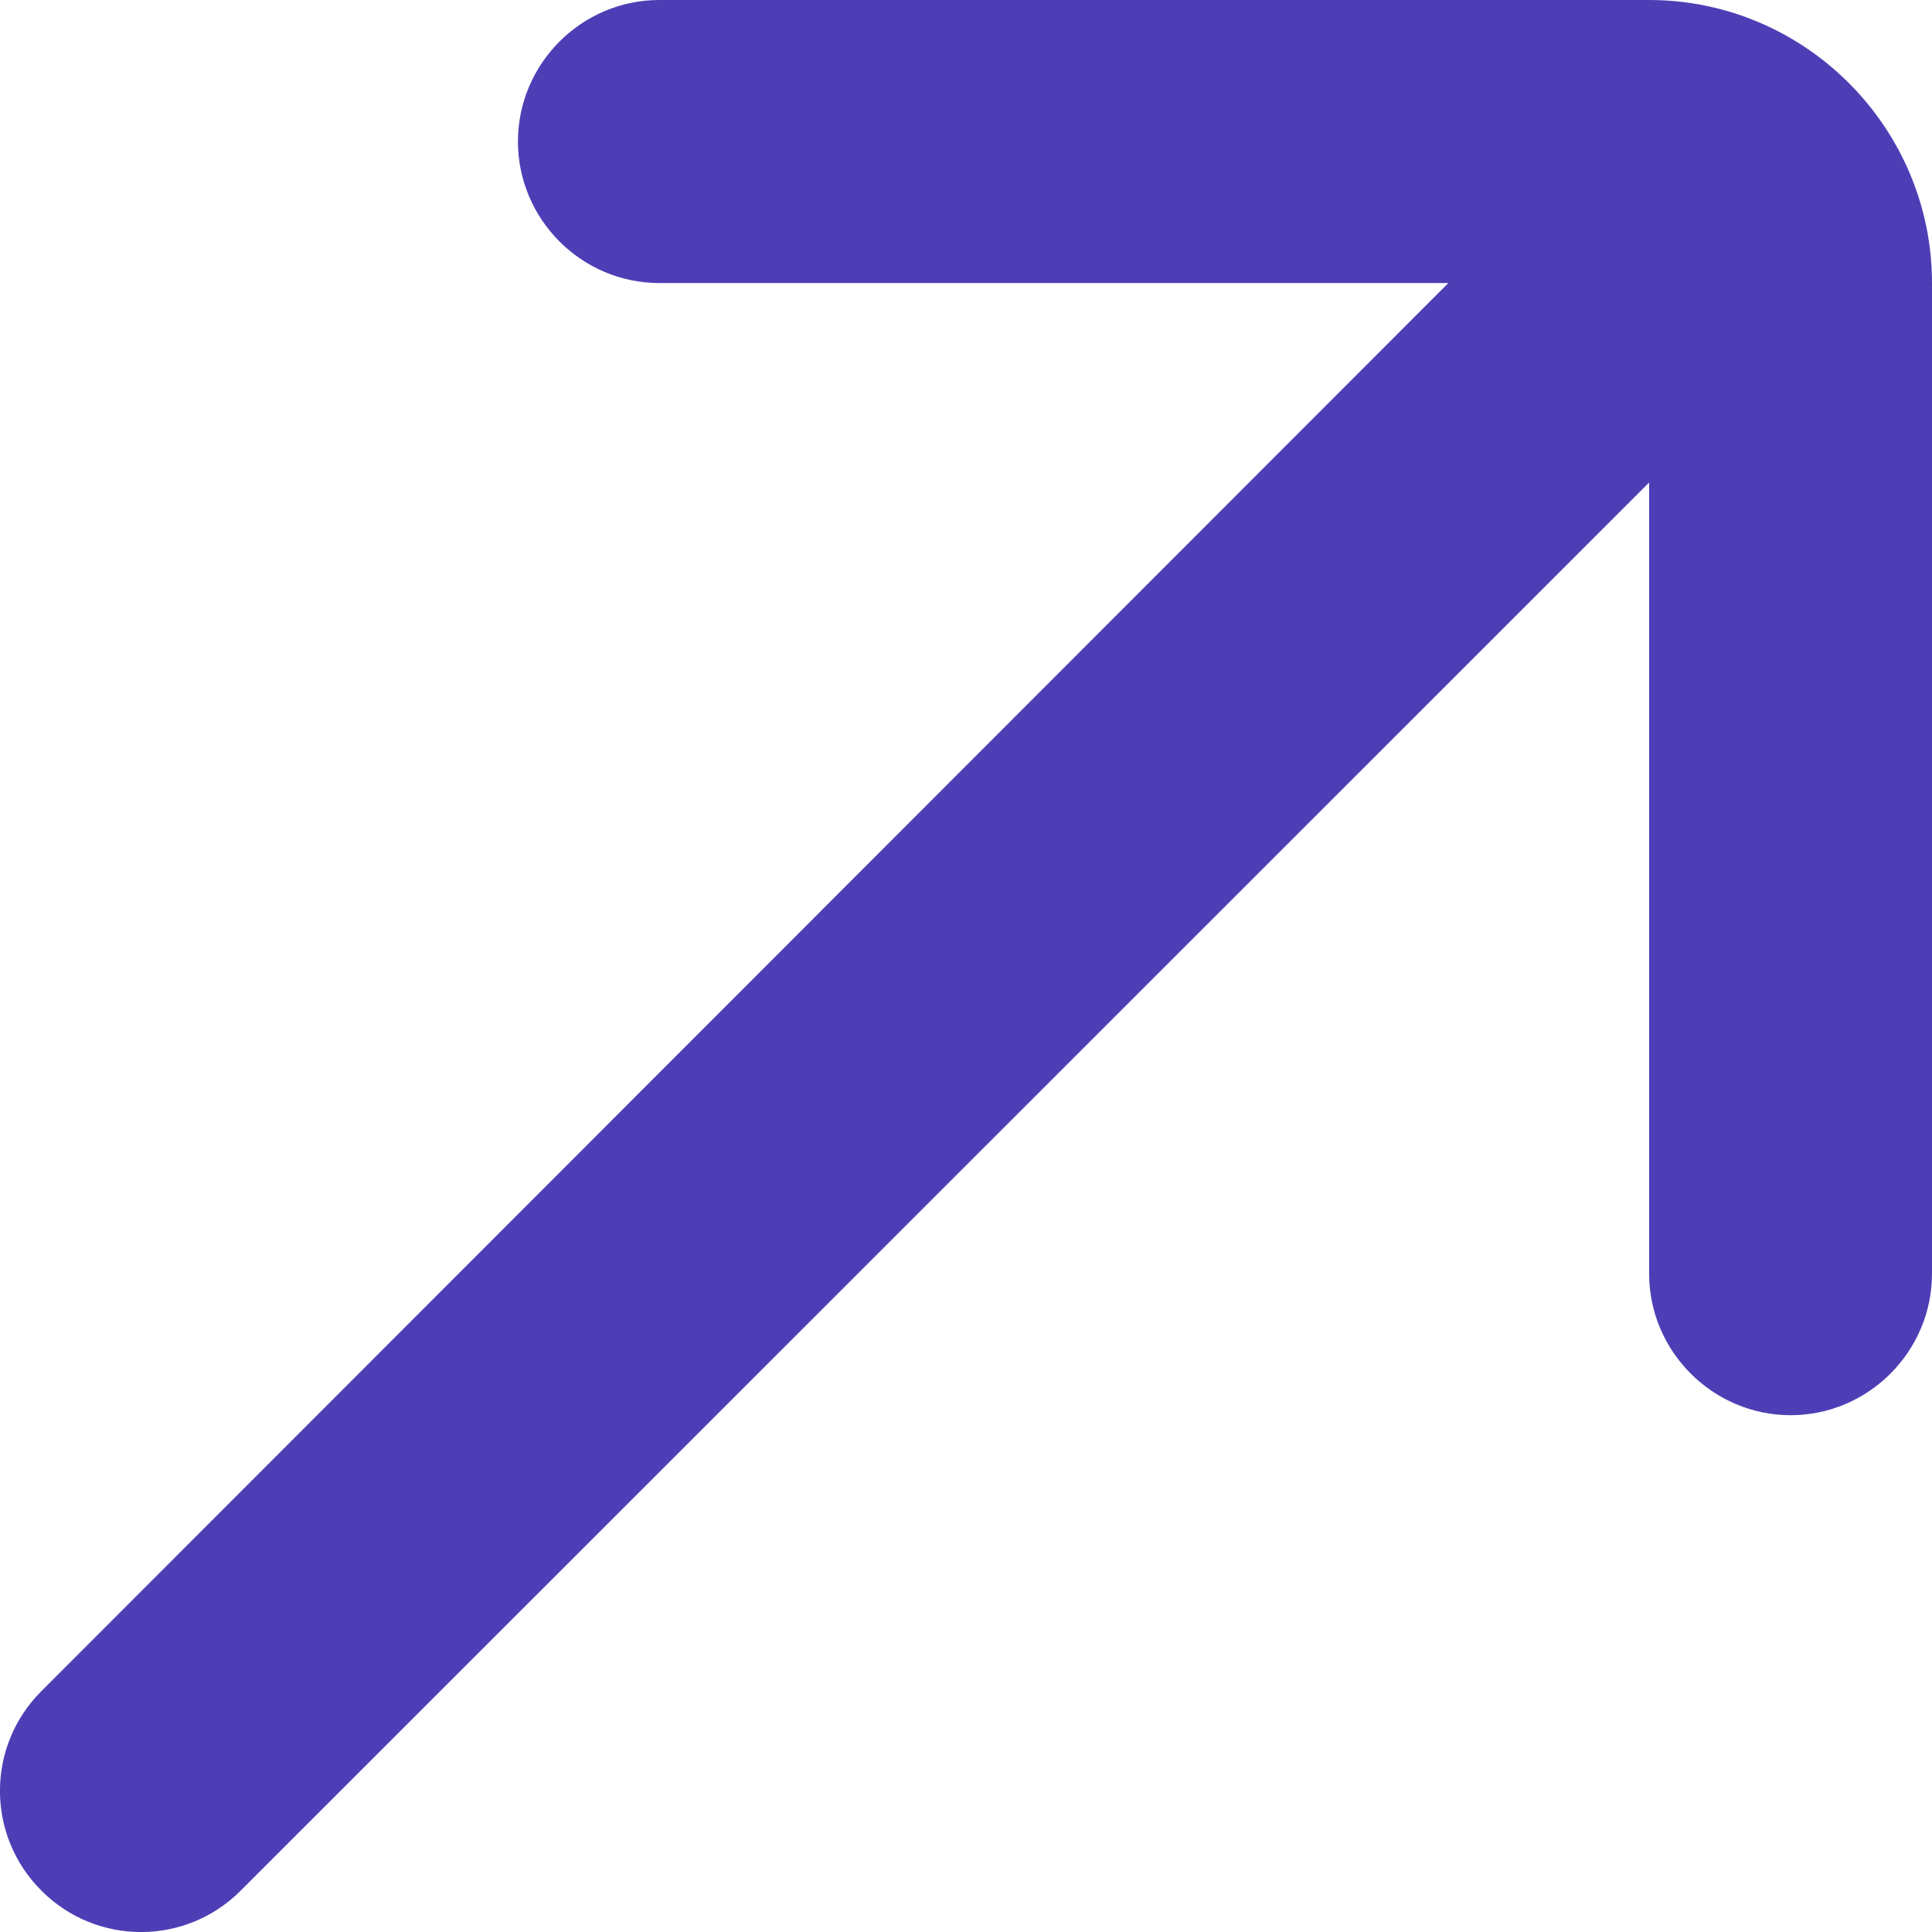
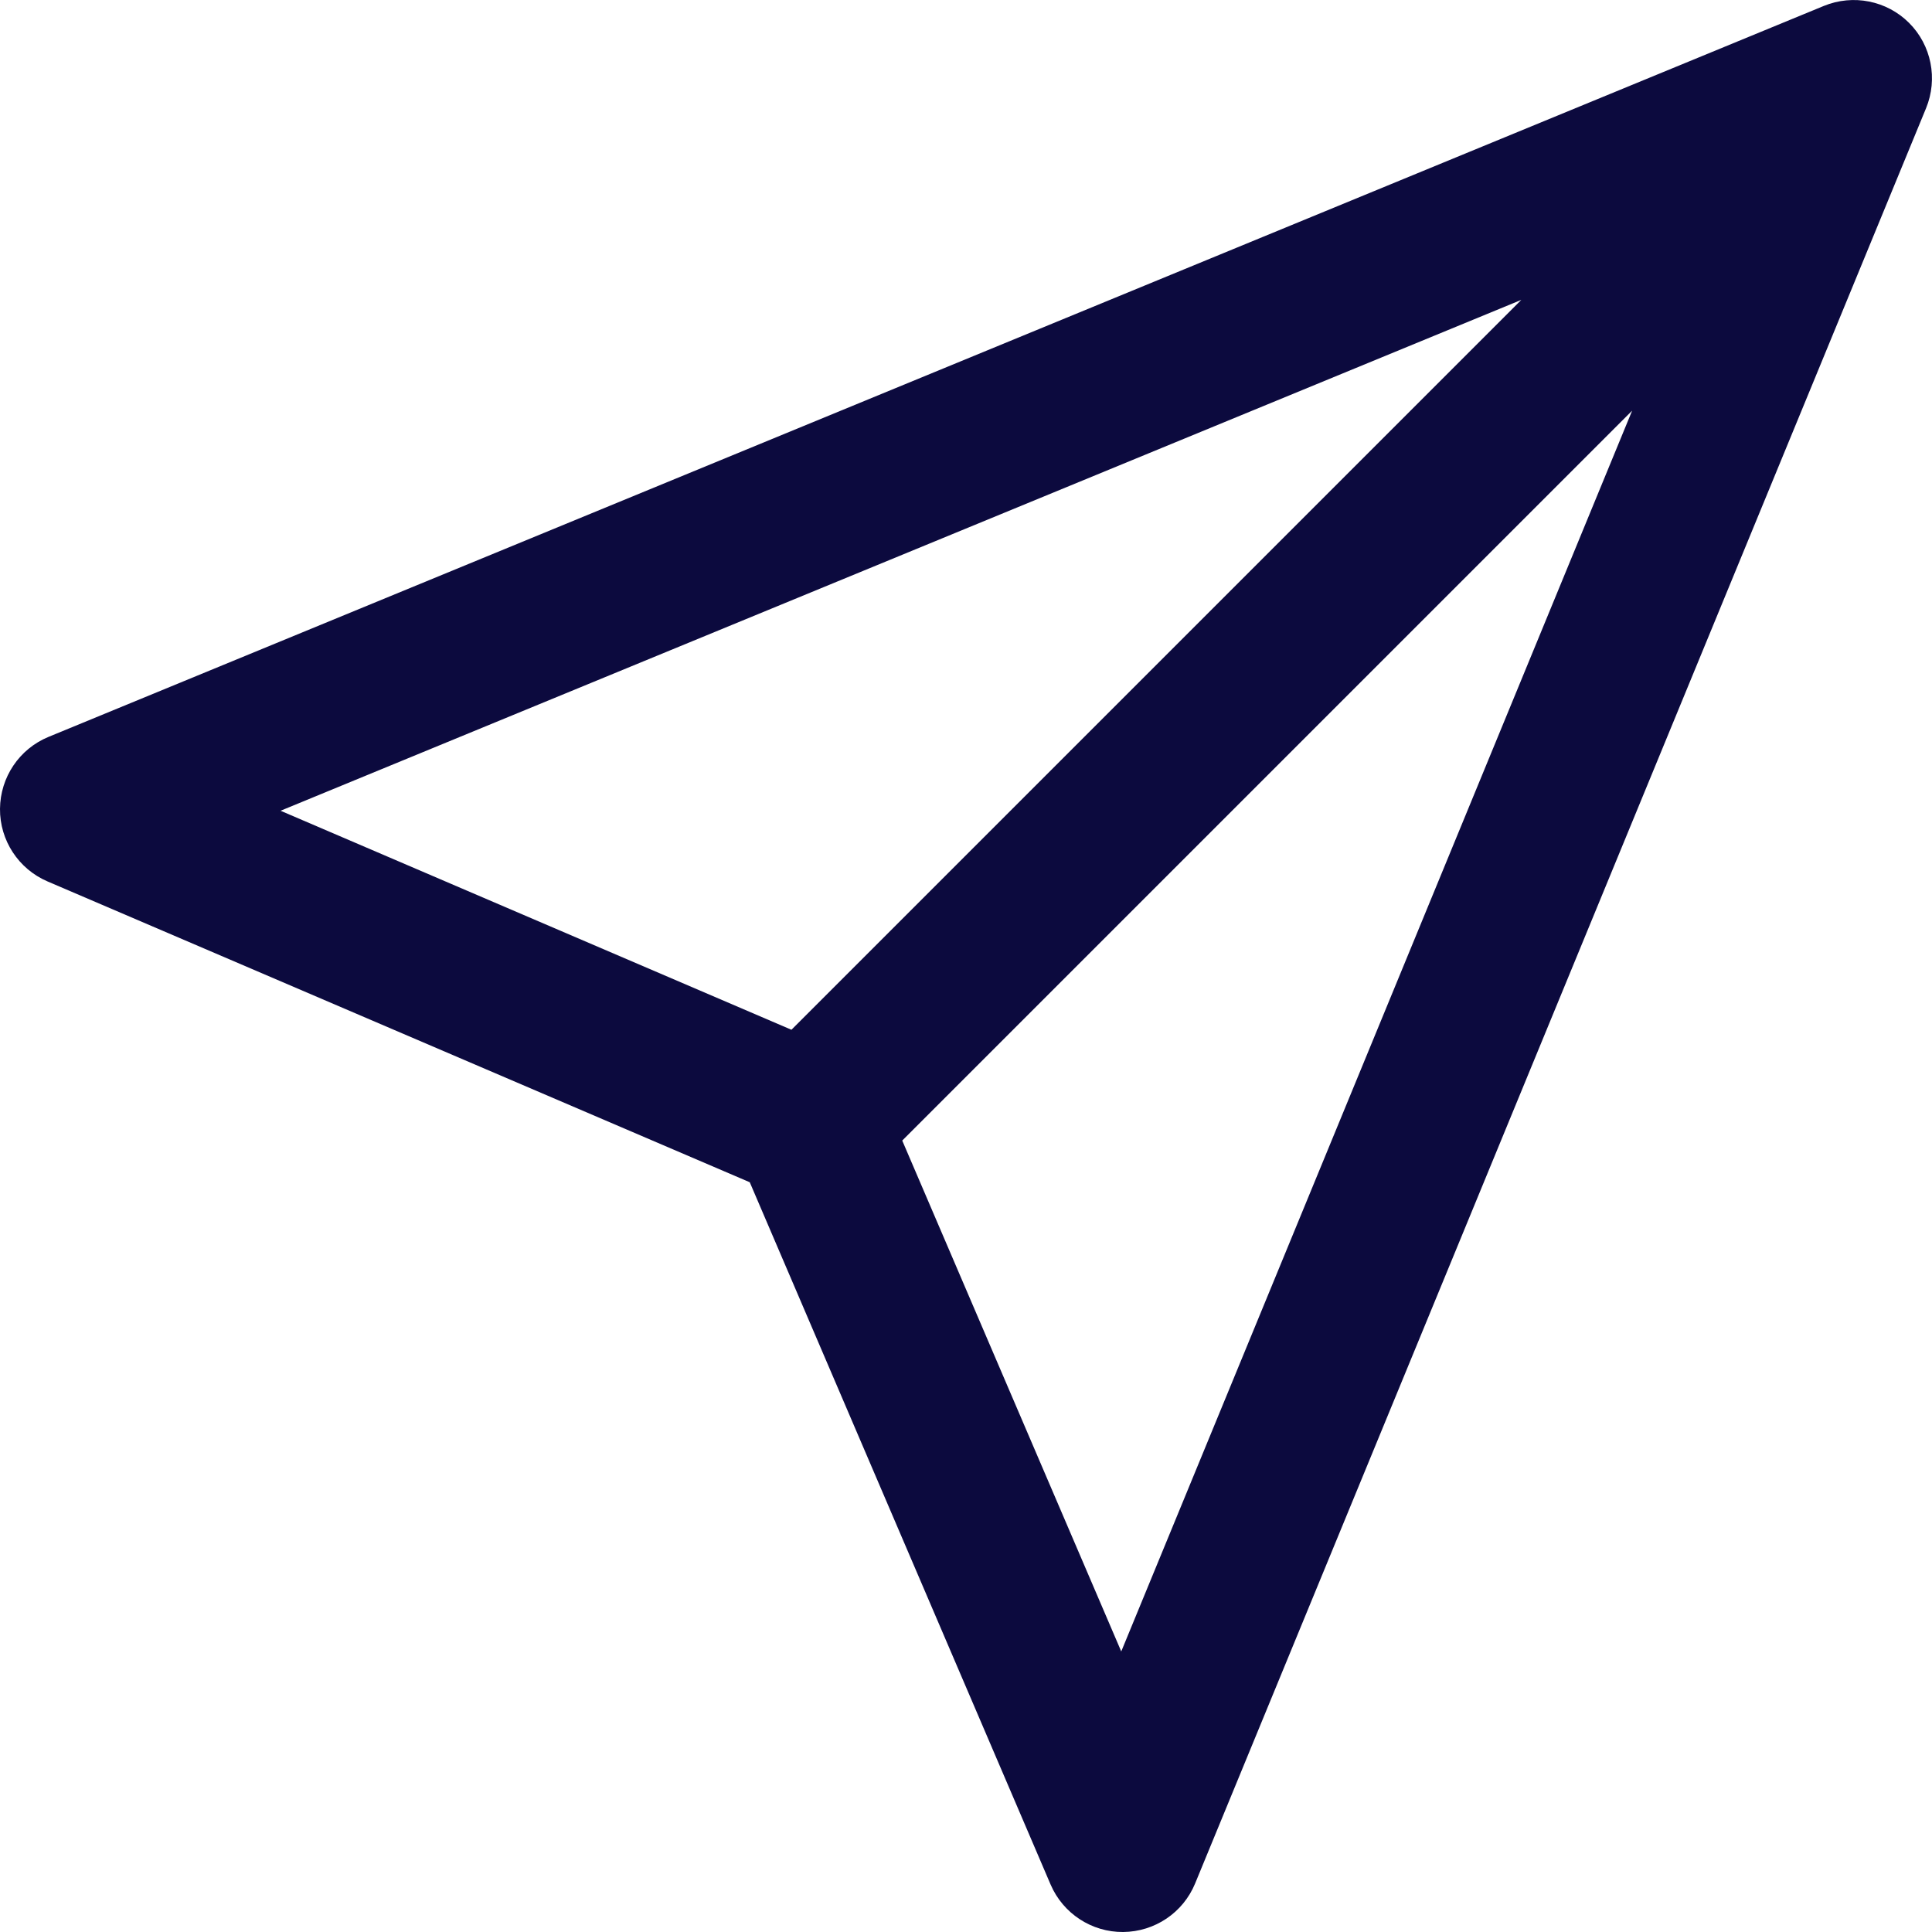
- <svg xmlns="http://www.w3.org/2000/svg" width="12" height="12" viewBox="0 0 12 12" fill="none">
-   <path d="M8.996 1.758L0.257 10.504C-0.086 10.846 -0.086 11.4 0.257 11.743C0.599 12.086 1.153 12.086 1.495 11.743L10.243 2.997V7.911C10.243 8.394 10.639 8.79 11.122 8.79C11.605 8.79 12 8.394 12 7.911V1.758C12 0.791 11.21 0 10.243 0H4.095C3.612 0 3.217 0.396 3.217 0.879C3.217 1.362 3.612 1.758 4.095 1.758H9.005H8.996Z" fill="#4E3EB6" />
+ <svg xmlns="http://www.w3.org/2000/svg" width="14" height="14" viewBox="0 0 14 14" fill="none">
+   <path fill-rule="evenodd" clip-rule="evenodd" d="M13.834 0.166C13.996 0.328 14.044 0.572 13.957 0.784L8.66 13.649C8.573 13.86 8.368 13.998 8.139 14C7.911 14.002 7.703 13.866 7.613 13.656L5.433 8.567L0.344 6.387C0.134 6.297 -0.002 6.089 1.45756e-05 5.861C0.002 5.632 0.14 5.427 0.351 5.34L13.216 0.043C13.428 -0.044 13.672 0.004 13.834 0.166ZM6.538 8.265L8.125 11.967L11.827 2.976L6.538 8.265ZM11.024 2.173L2.033 5.875L5.735 7.462L11.024 2.173Z" fill="#0C0A3E" />
</svg>
